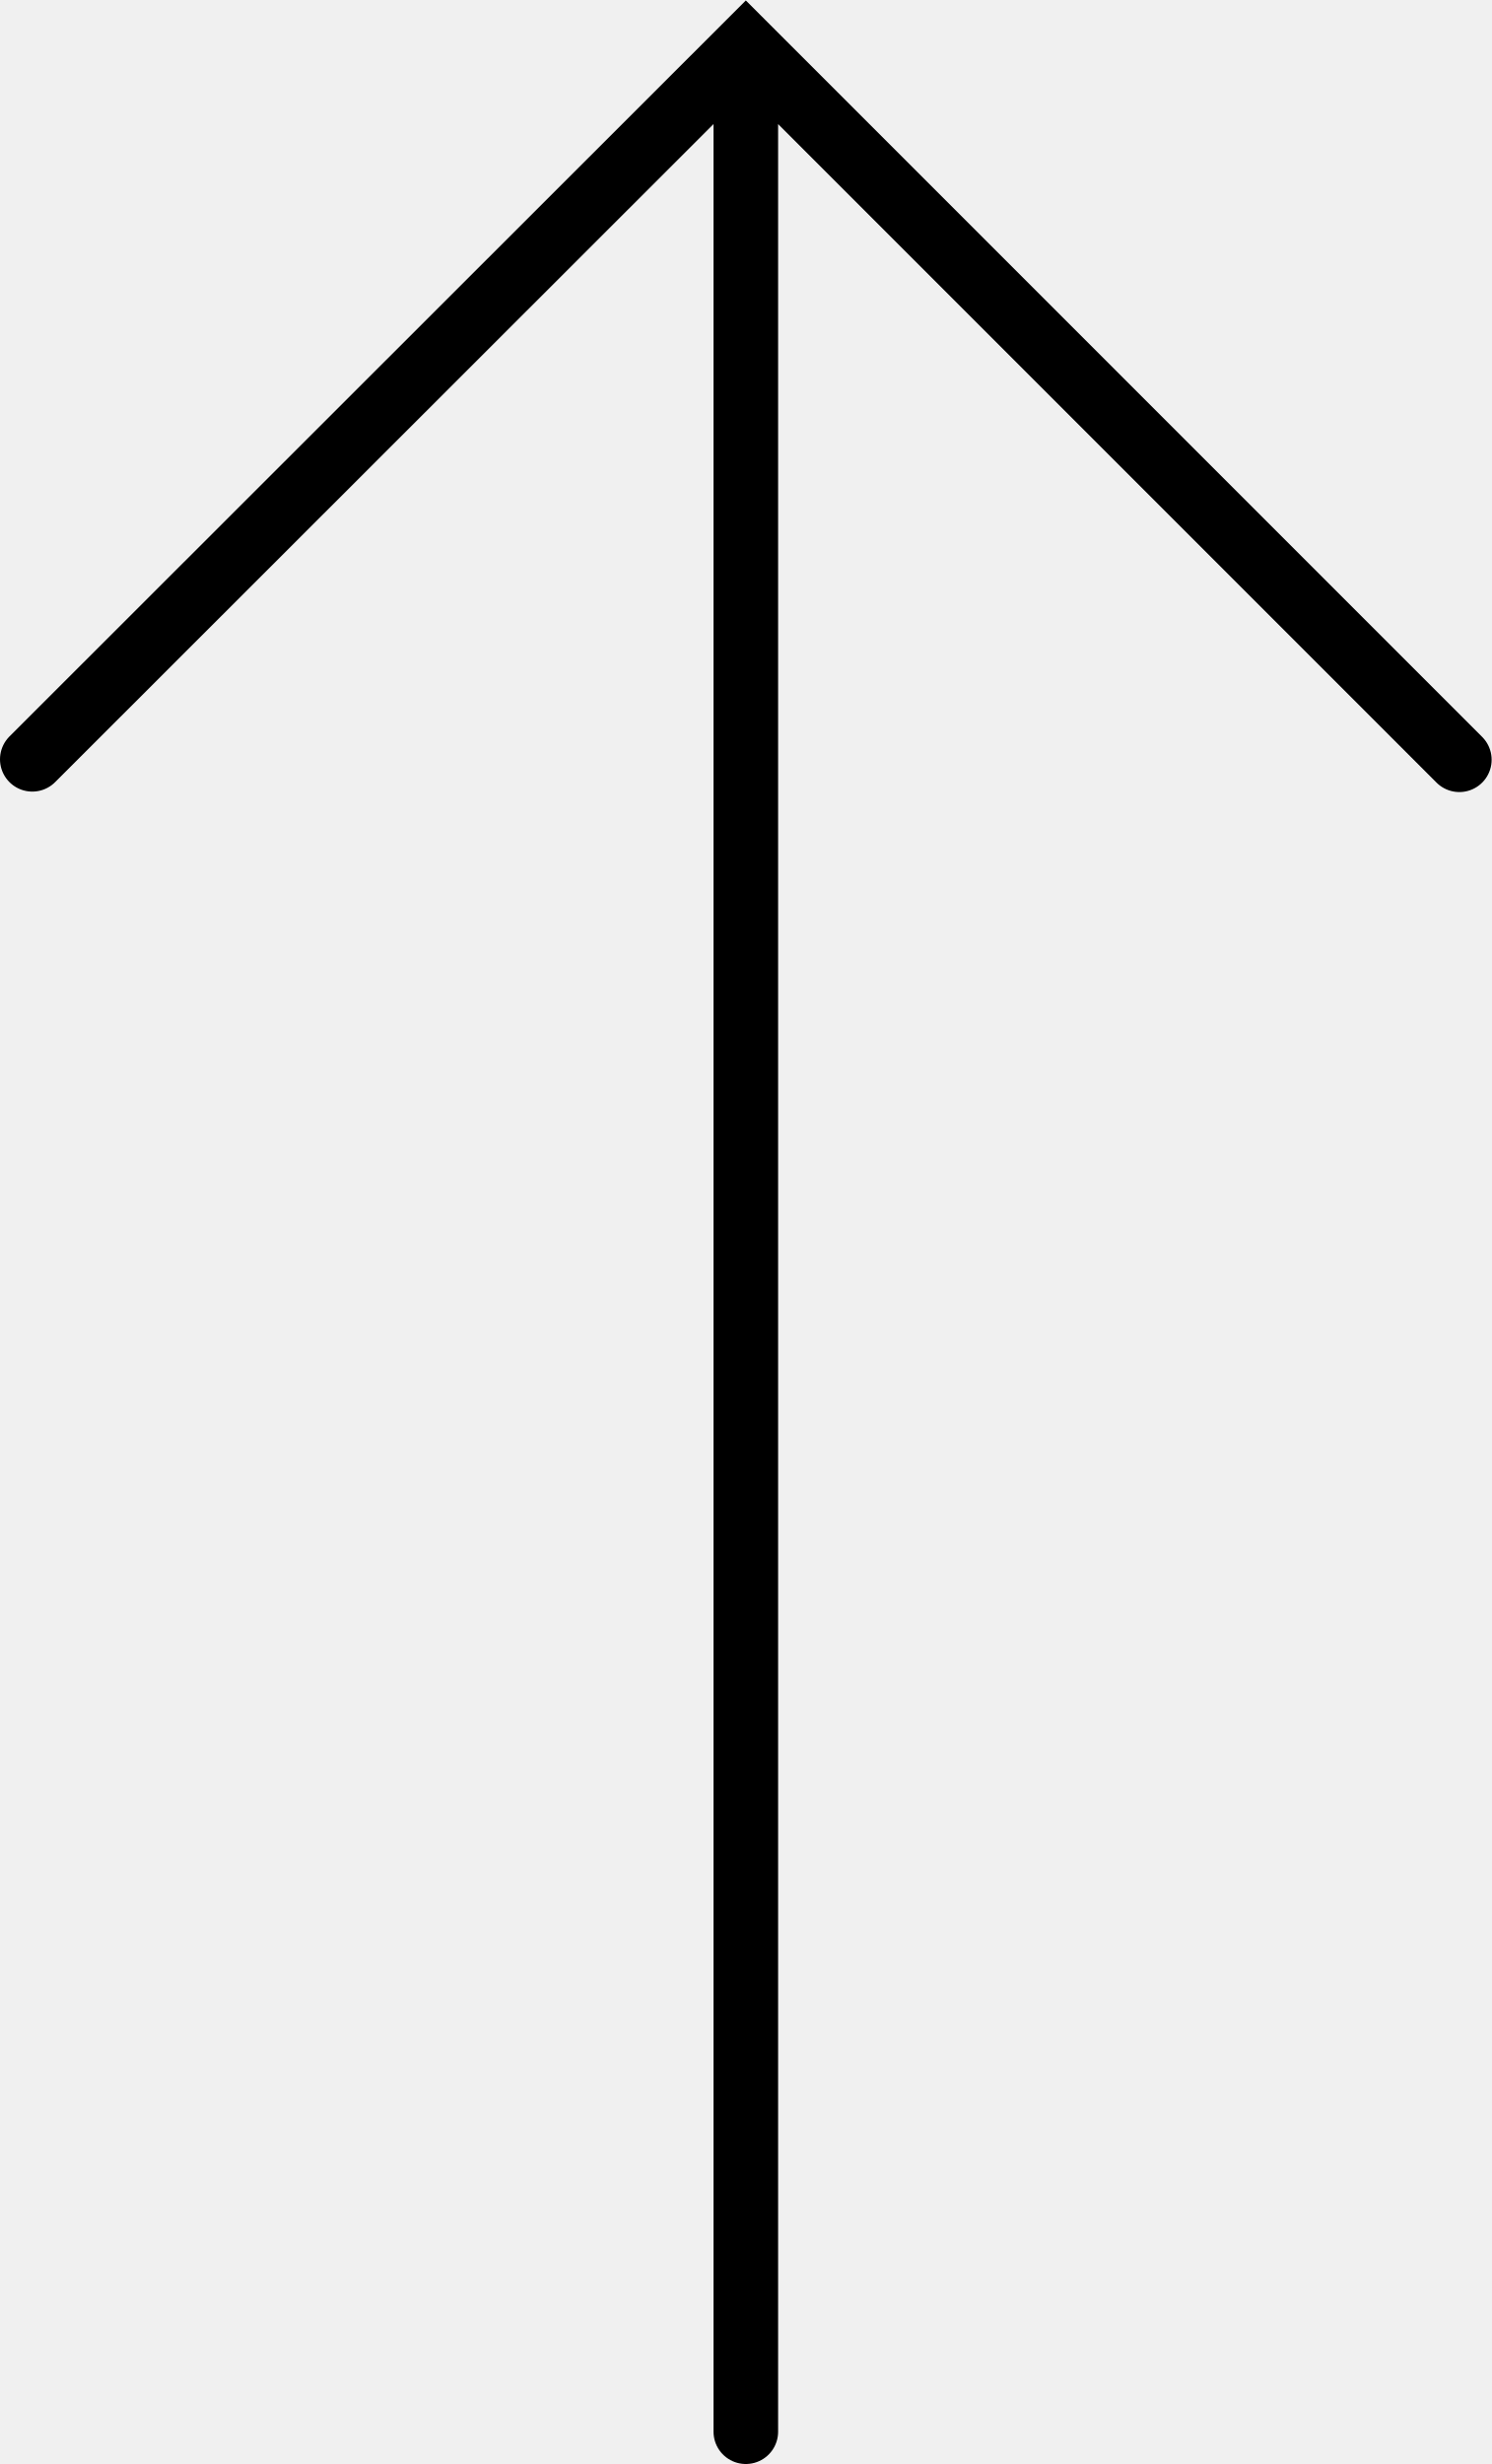
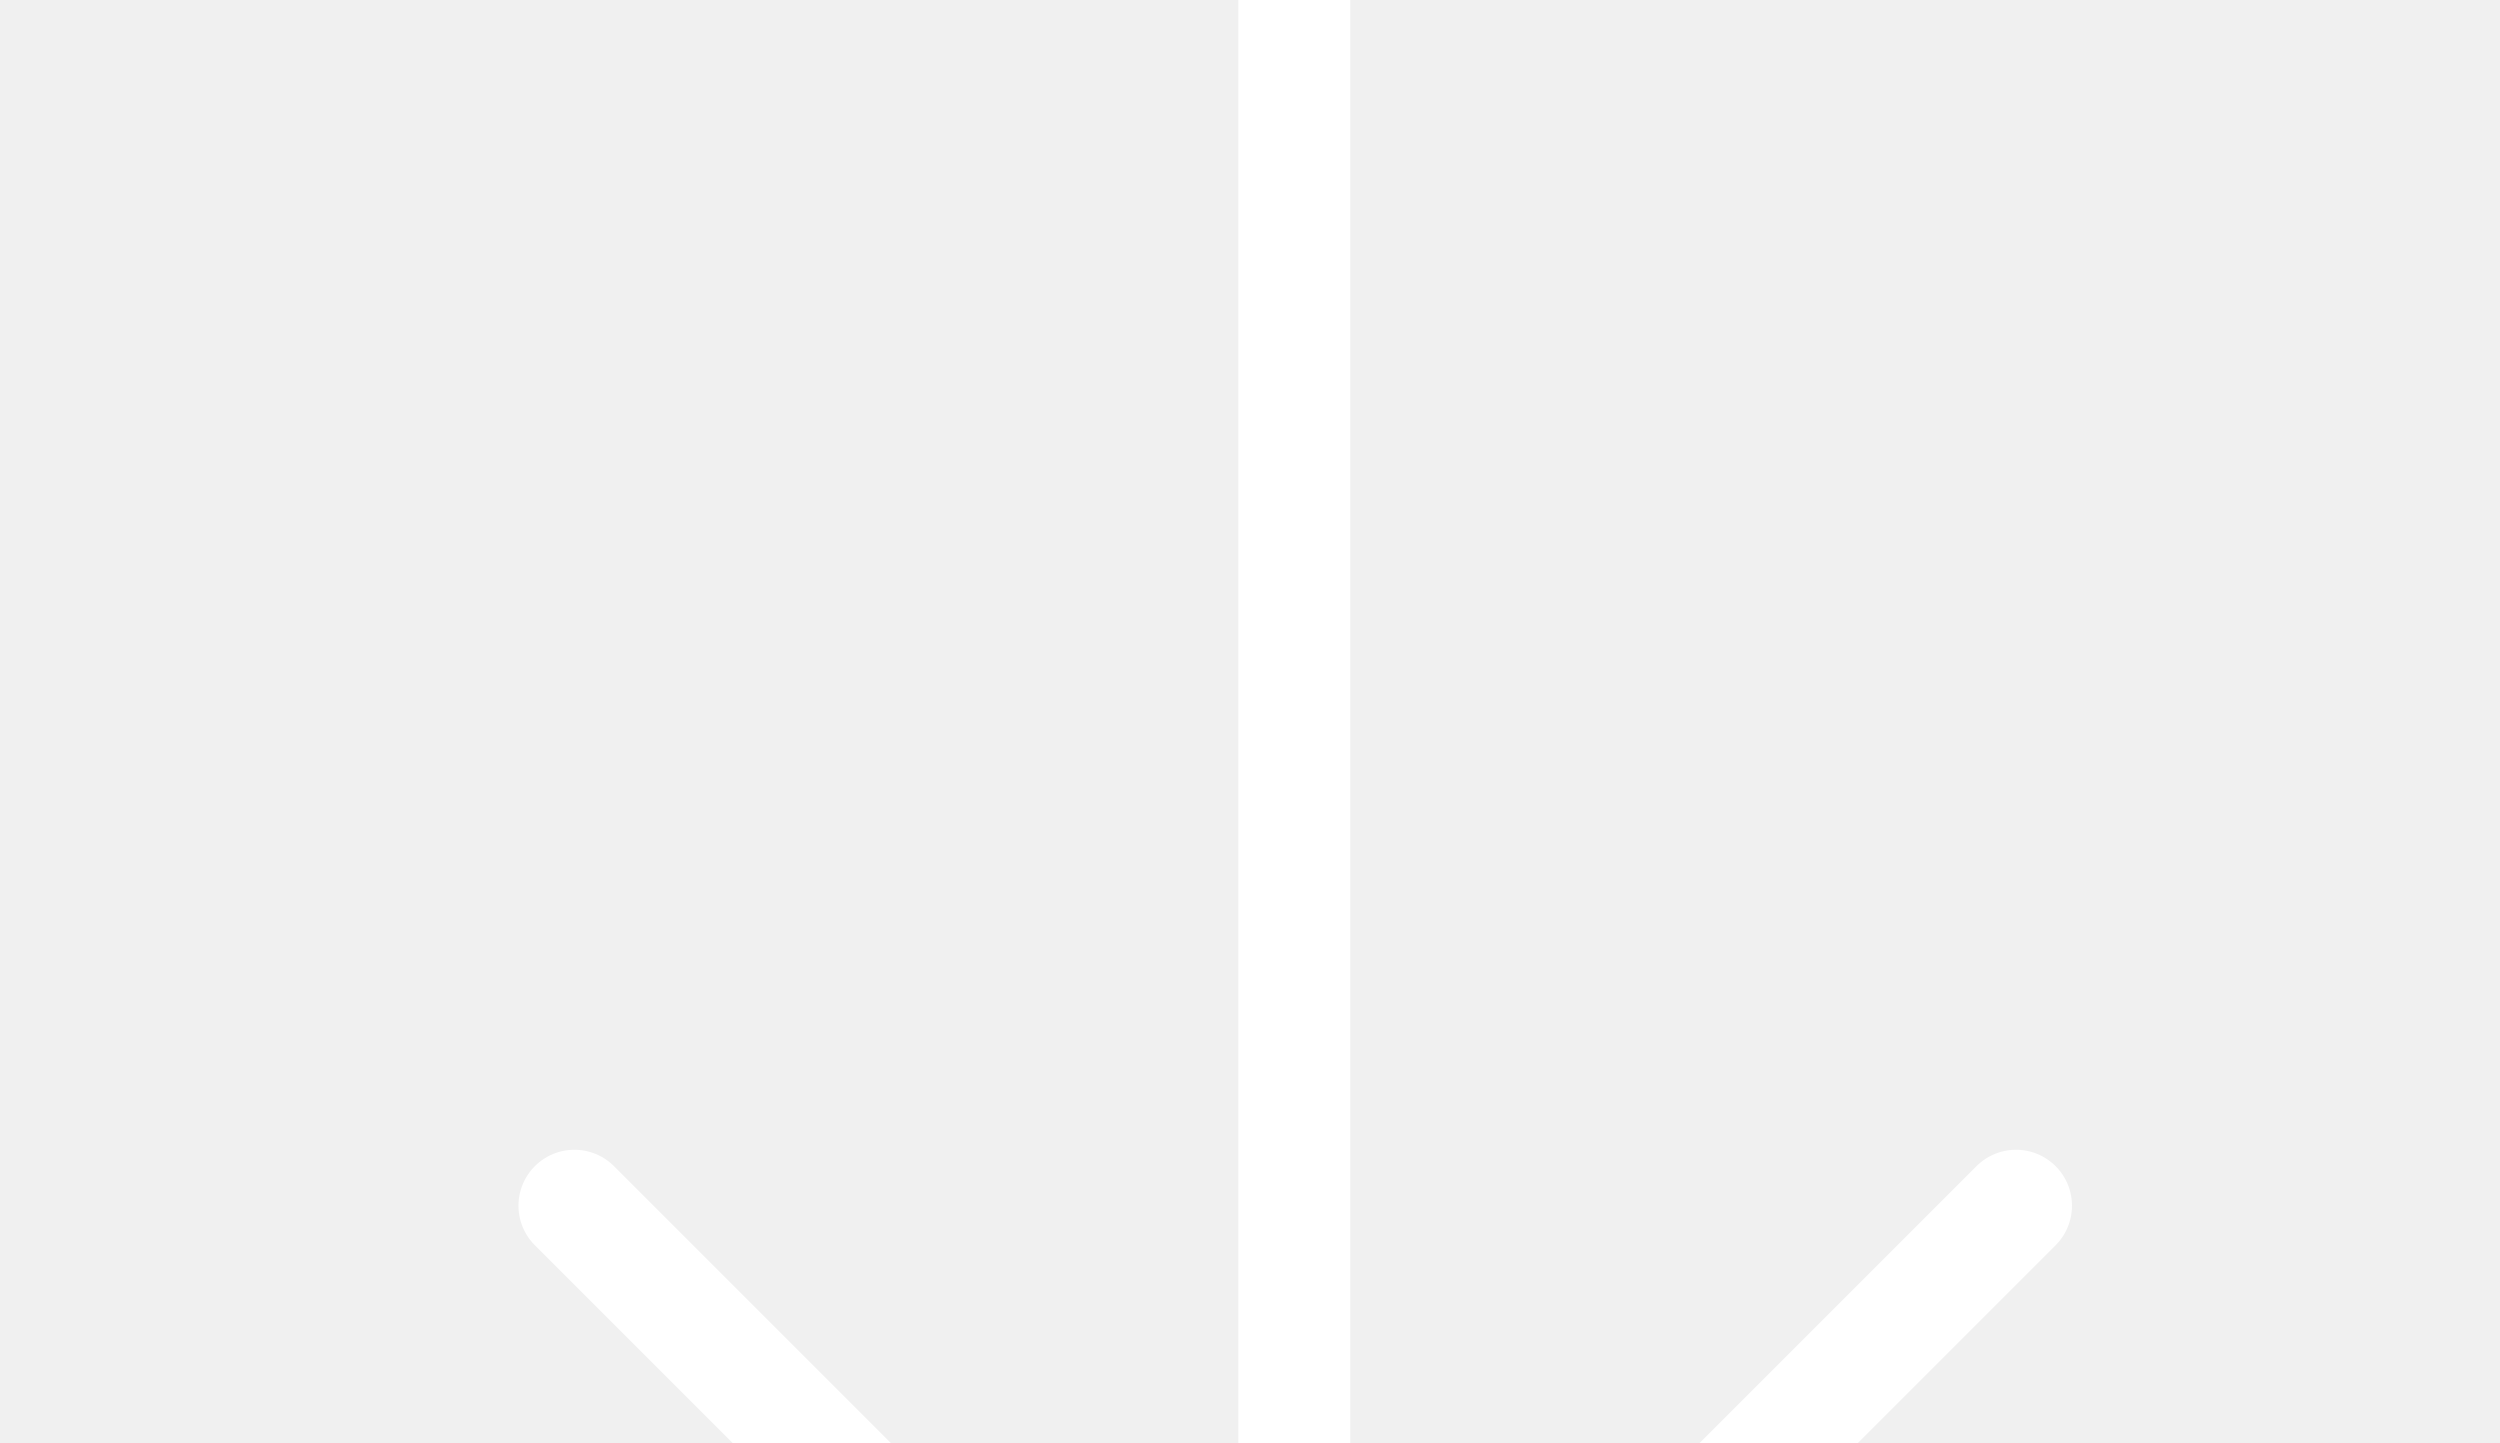
- <svg xmlns="http://www.w3.org/2000/svg" viewBox="0 0 161.68 267.04">
-   <defs>
-     <style>.cls-1{fill:none;stroke:#000;stroke-linecap:round;stroke-miterlimit:10;stroke-width:7px;}</style>
-   </defs>
-   <g id="Layer_2" data-name="Layer 2">
-     <g id="Layer_1-2" data-name="Layer 1">
-       <path class="cls-1" d="M3.5,82.29,80.84,5l77.34,77.34M80.84,5V263.54" />
+ <svg xmlns="http://www.w3.org/2000/svg" version="1.1" id="Layer_1" x="0px" y="0px" viewBox="0 0 268.1 154.7" style="enable-background:new 0 0 268.1 154.7;" xml:space="preserve">
+   <style type="text/css">
+ 	.st0{fill:none;stroke:#FFFFFF;stroke-width:12;stroke-linecap:round;stroke-miterlimit:10;}
+ </style>
+   <g id="Layer_2_1_">
+     <g id="Layer_1-2">
+       <path class="st0" d="M216.2,129.3l-77.3,77.3l-77.3-77.3 M138.8,206.6V-51.9" />
    </g>
  </g>
</svg>
